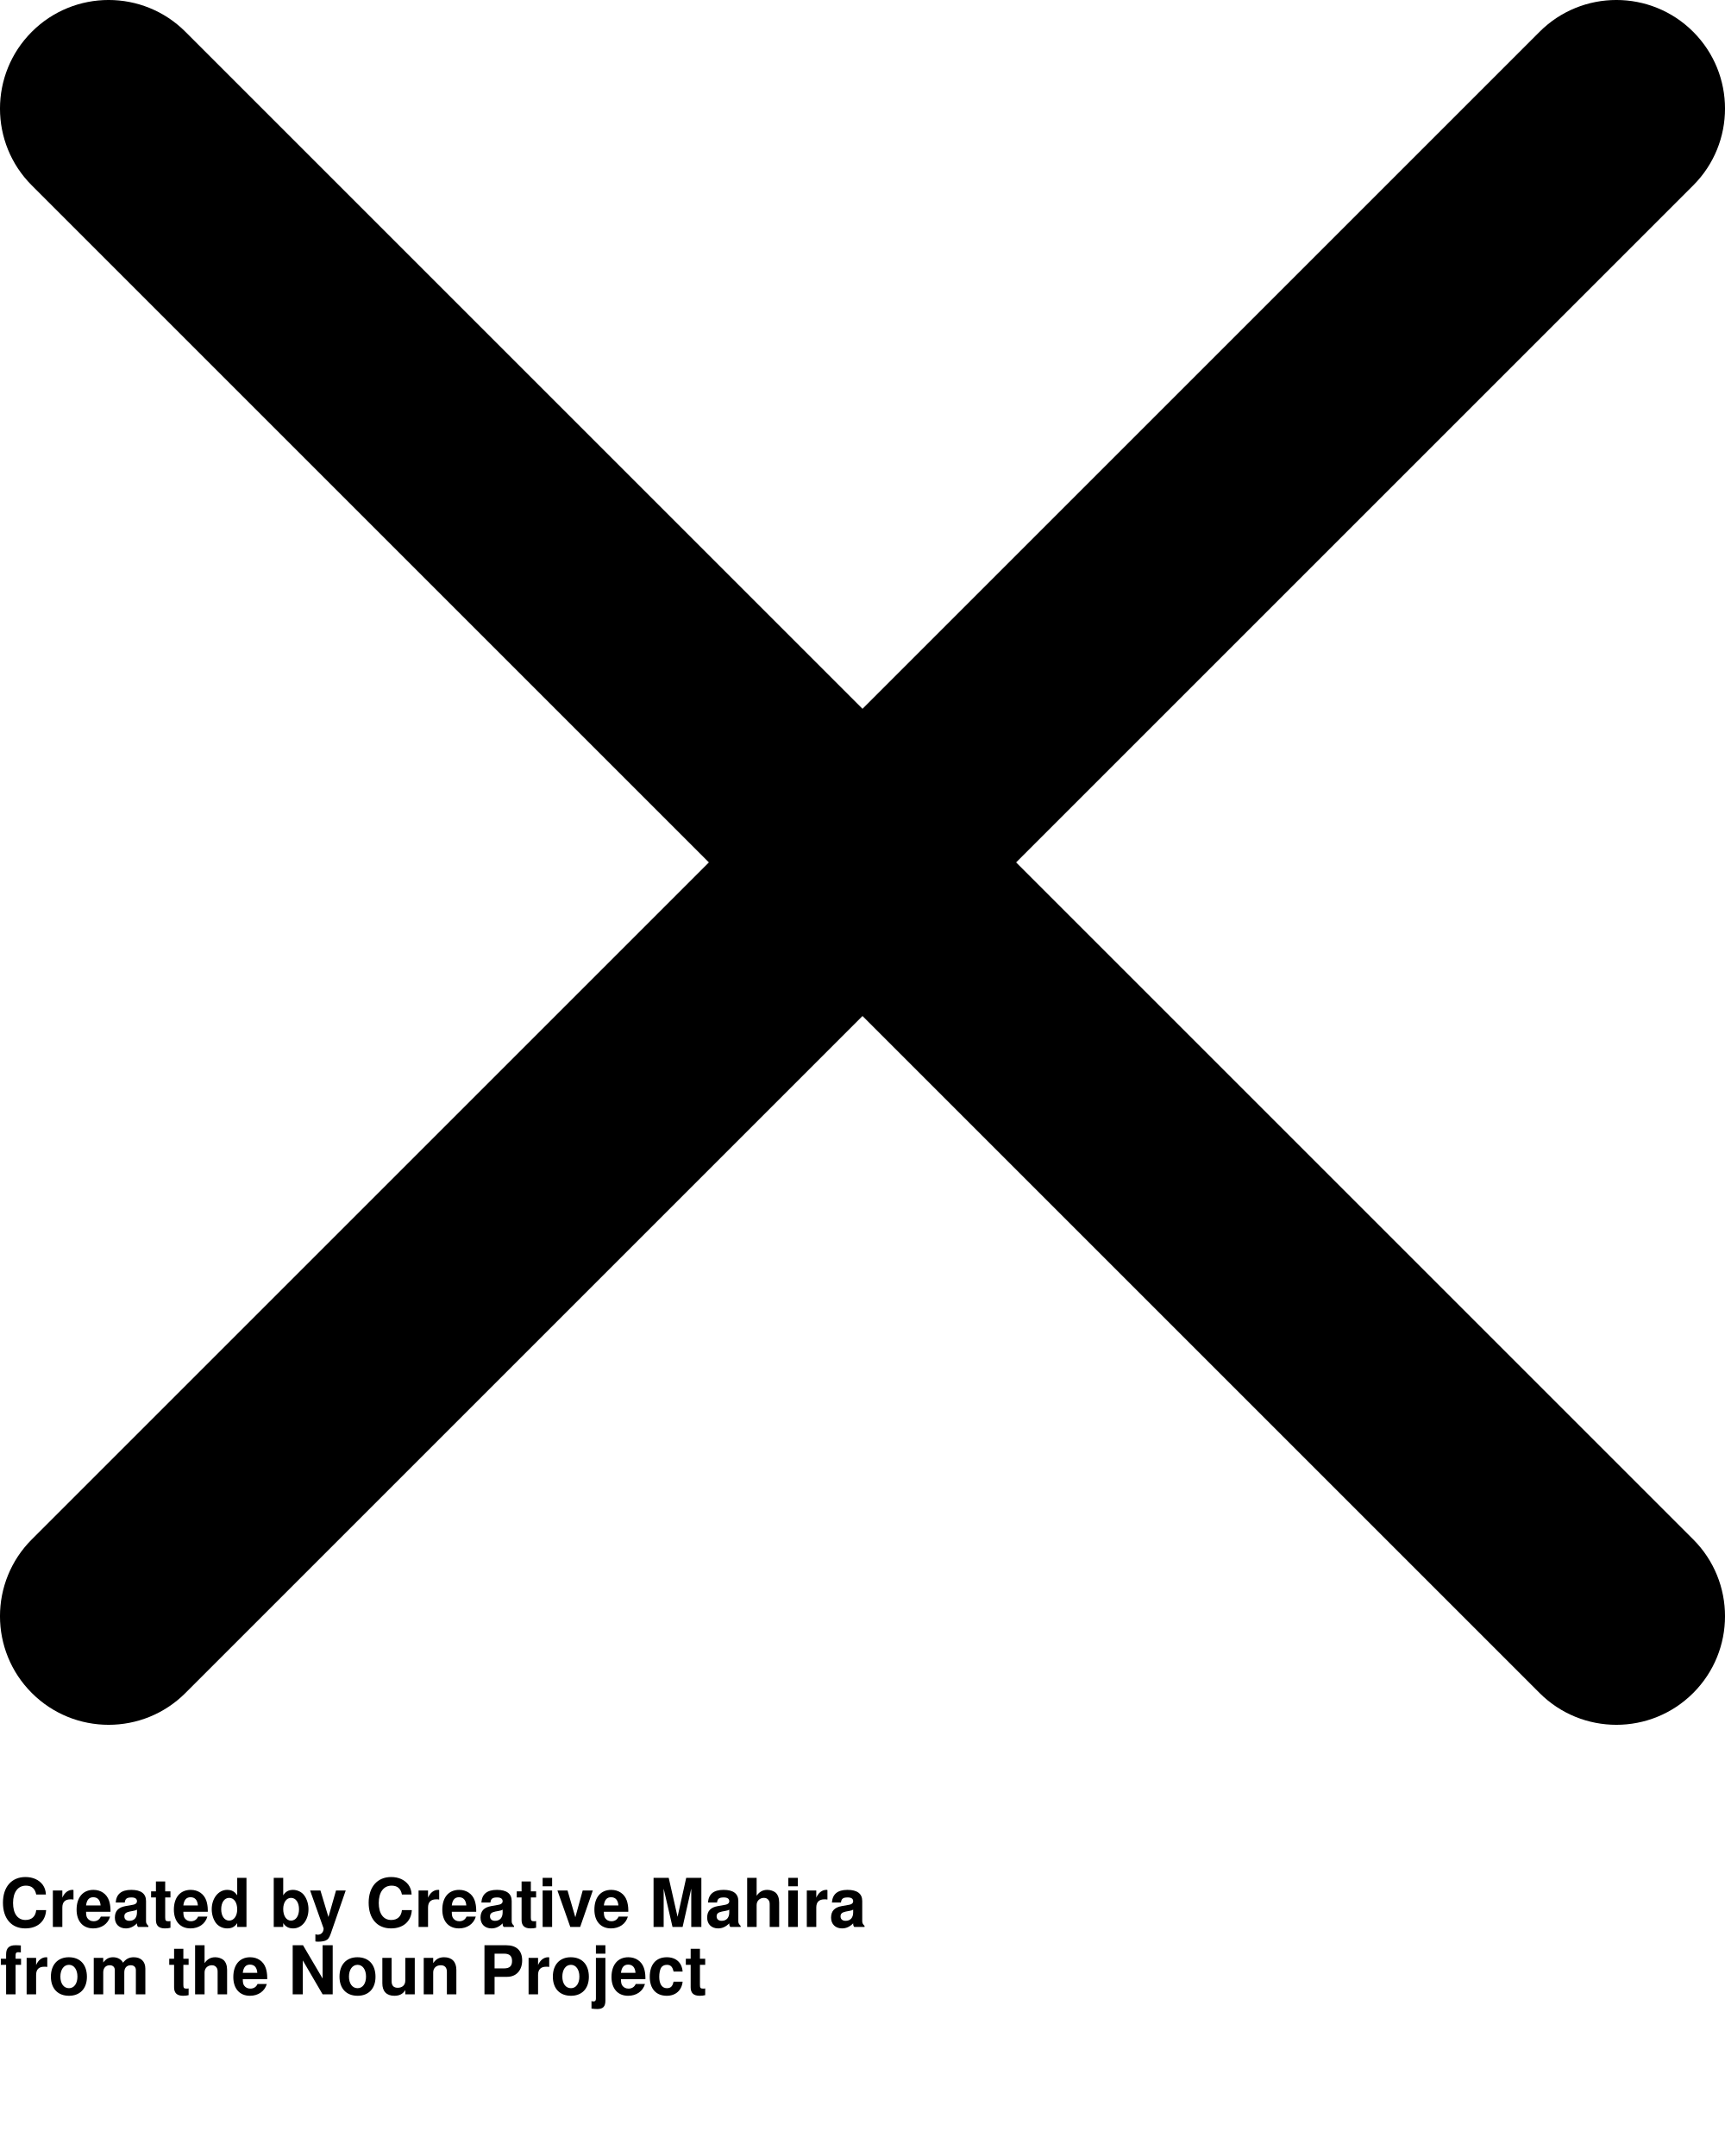
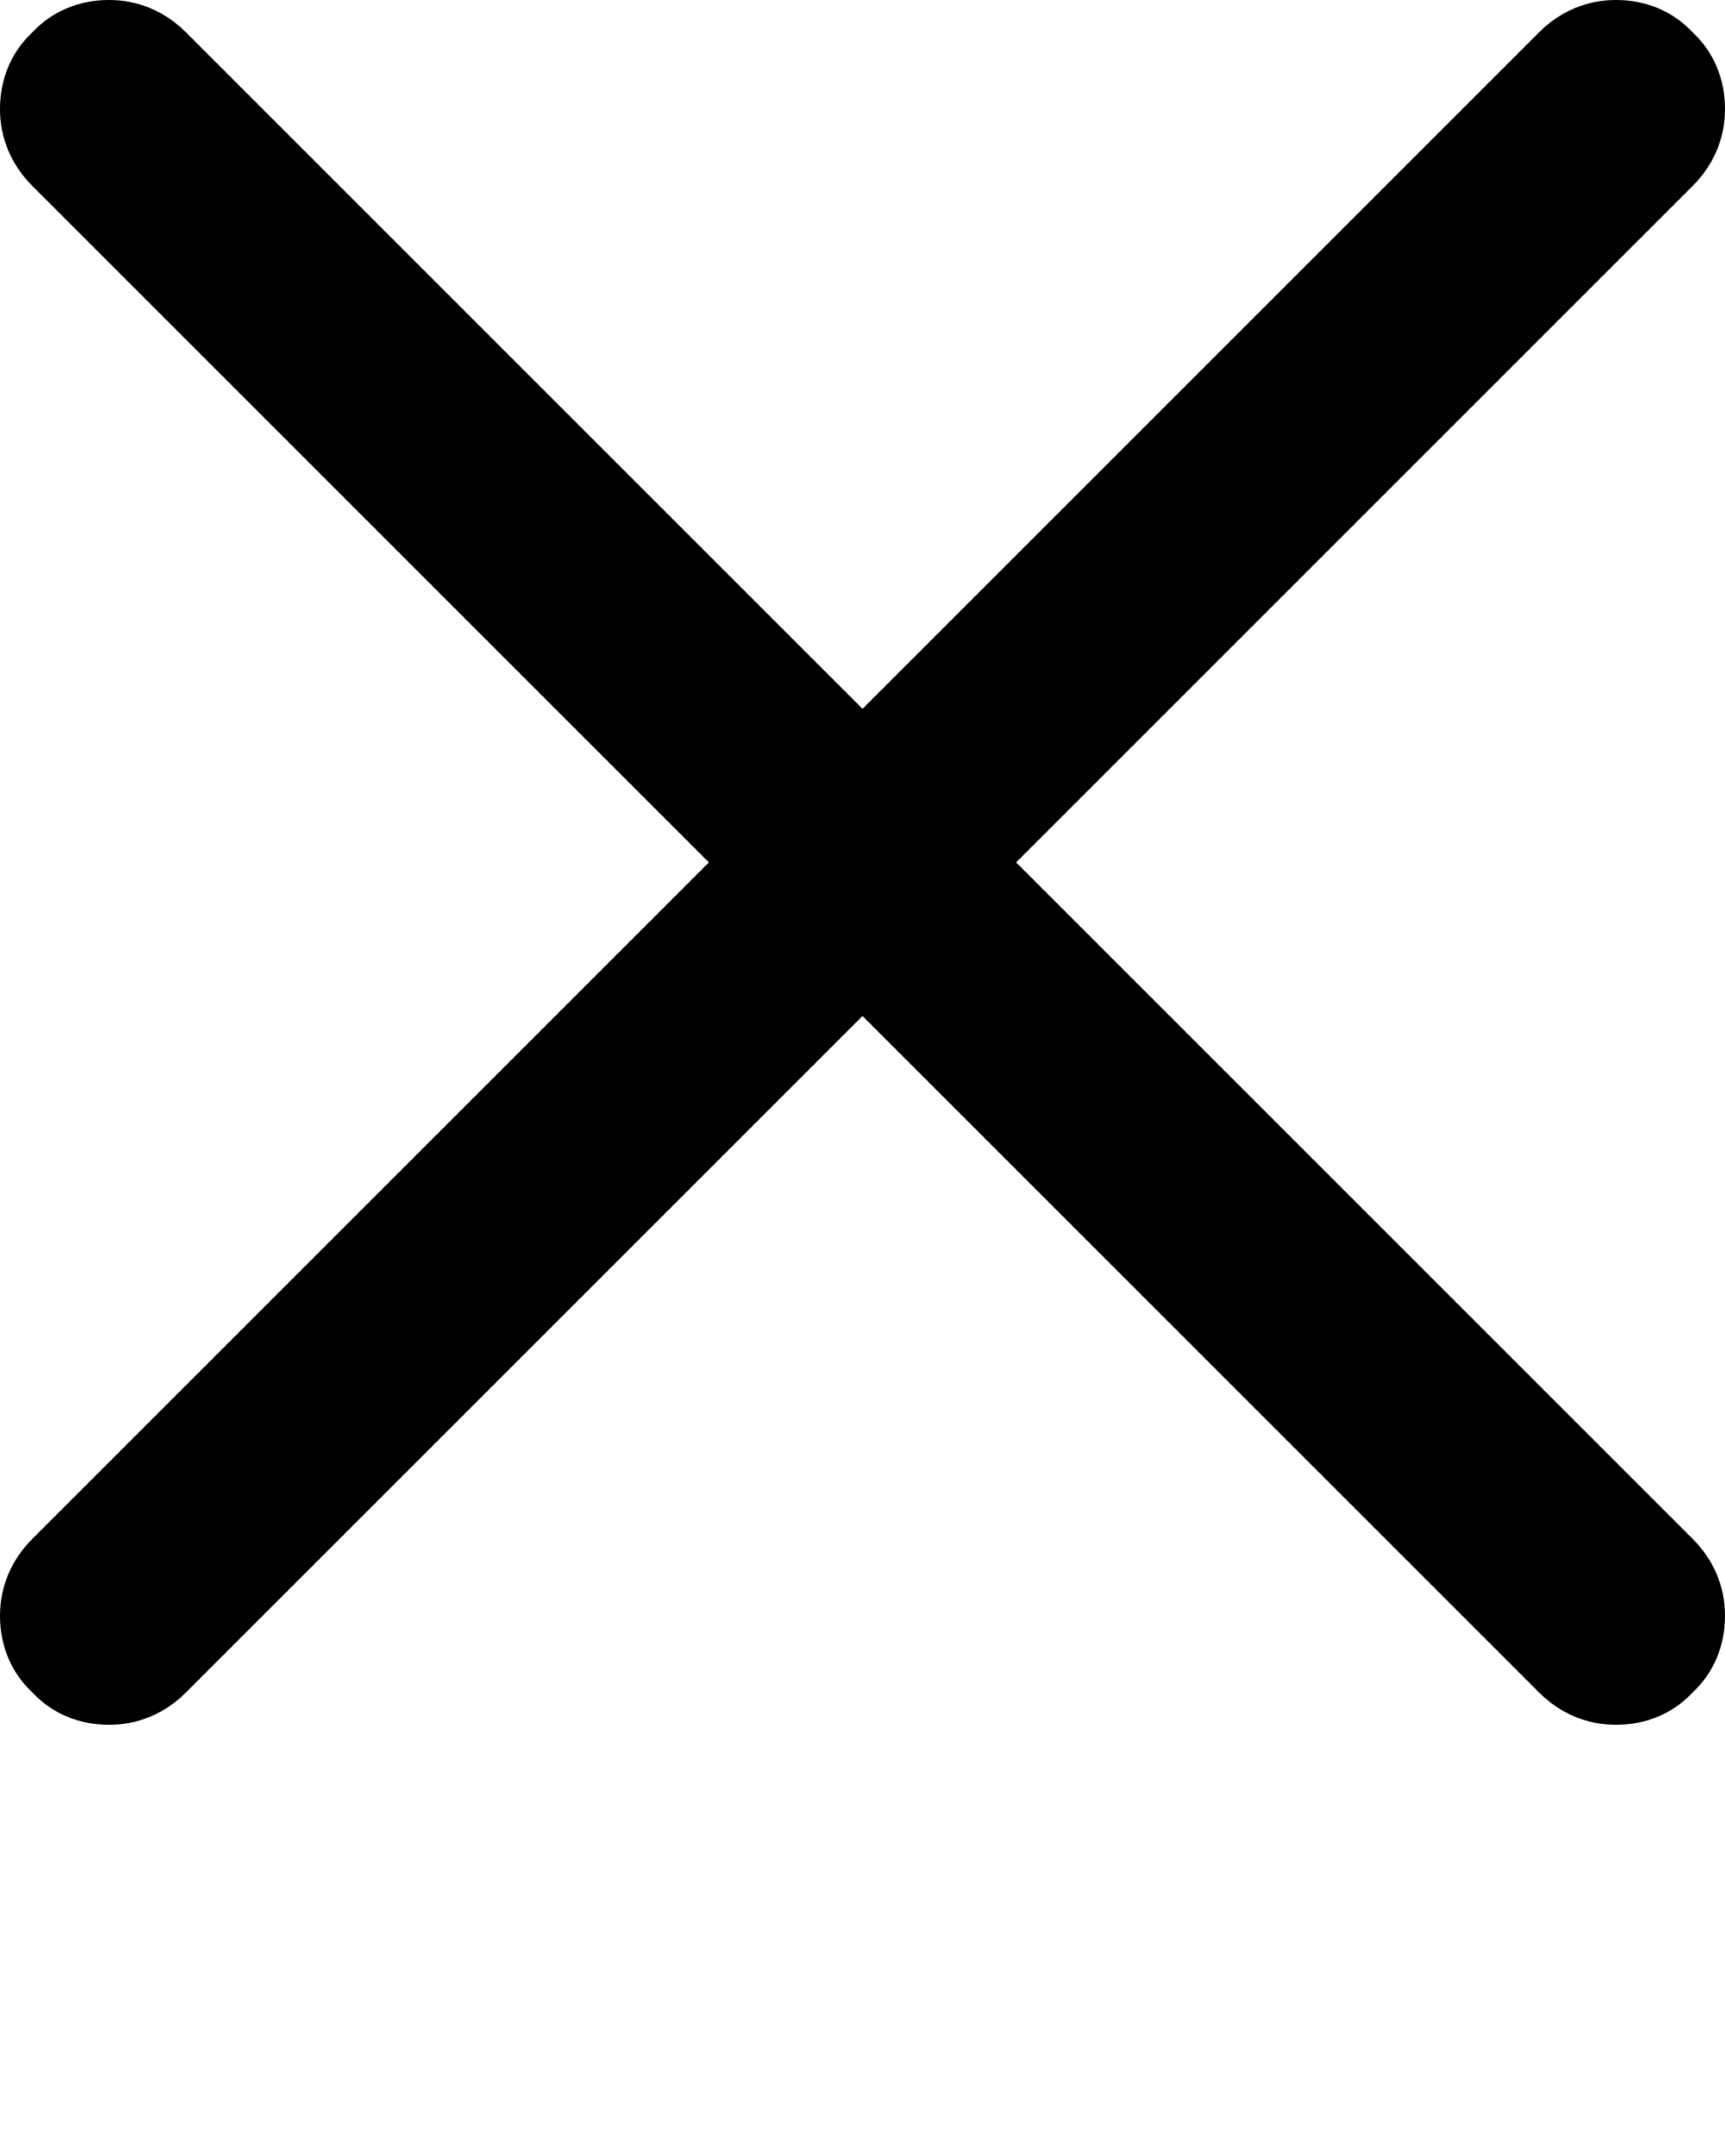
- <svg xmlns="http://www.w3.org/2000/svg" data-name="Layer 1" viewBox="0 0 128 160" x="0px" y="0px">
-   <path d="M75.4,64l50.24-50.24a8.06,8.06,0,1,0-11.4-11.4L64,52.6,13.76,2.36a8.06,8.06,0,0,0-11.4,11.4L52.6,64,2.36,114.24a8.06,8.06,0,0,0,11.4,11.4L64,75.4l50.24,50.24a8.06,8.06,0,0,0,11.4-11.4Z" />
-   <text x="0" y="143" fill="#000000" font-size="5px" font-weight="bold" font-family="'Helvetica Neue', Helvetica, Arial-Unicode, Arial, Sans-serif">Created by Creative Mahira</text>
-   <text x="0" y="148" fill="#000000" font-size="5px" font-weight="bold" font-family="'Helvetica Neue', Helvetica, Arial-Unicode, Arial, Sans-serif">from the Noun Project</text>
+ <svg xmlns="http://www.w3.org/2000/svg" version="1.2" viewBox="0 0 128 160" width="128" height="160">
+   <style>
+ 		tspan { white-space:pre } 
+ 		.s0 { fill: #000000 } 
+ 	</style>
+   <path class="s0" d="m75.4 64l50.2-50.2c1.6-1.6 2.4-3.6 2.4-5.7 0-2.2-0.8-4.2-2.4-5.7-1.5-1.6-3.5-2.4-5.7-2.4-2.1 0-4.1 0.8-5.7 2.4l-50.2 50.2-50.2-50.2c-1.6-1.6-3.6-2.4-5.7-2.4-2.2 0-4.2 0.8-5.7 2.4-1.6 1.5-2.4 3.5-2.4 5.7 0 2.1 0.8 4.1 2.4 5.7l50.2 50.2-50.2 50.2c-1.6 1.6-2.4 3.6-2.4 5.7 0 2.2 0.8 4.2 2.4 5.7 1.5 1.6 3.5 2.4 5.7 2.4 2.1 0 4.1-0.8 5.7-2.4l50.2-50.2 50.2 50.2c1.6 1.6 3.6 2.4 5.7 2.4 2.2 0 4.2-0.8 5.7-2.4 1.6-1.5 2.4-3.5 2.4-5.7 0-2.1-0.8-4.1-2.4-5.7z" />
</svg>
